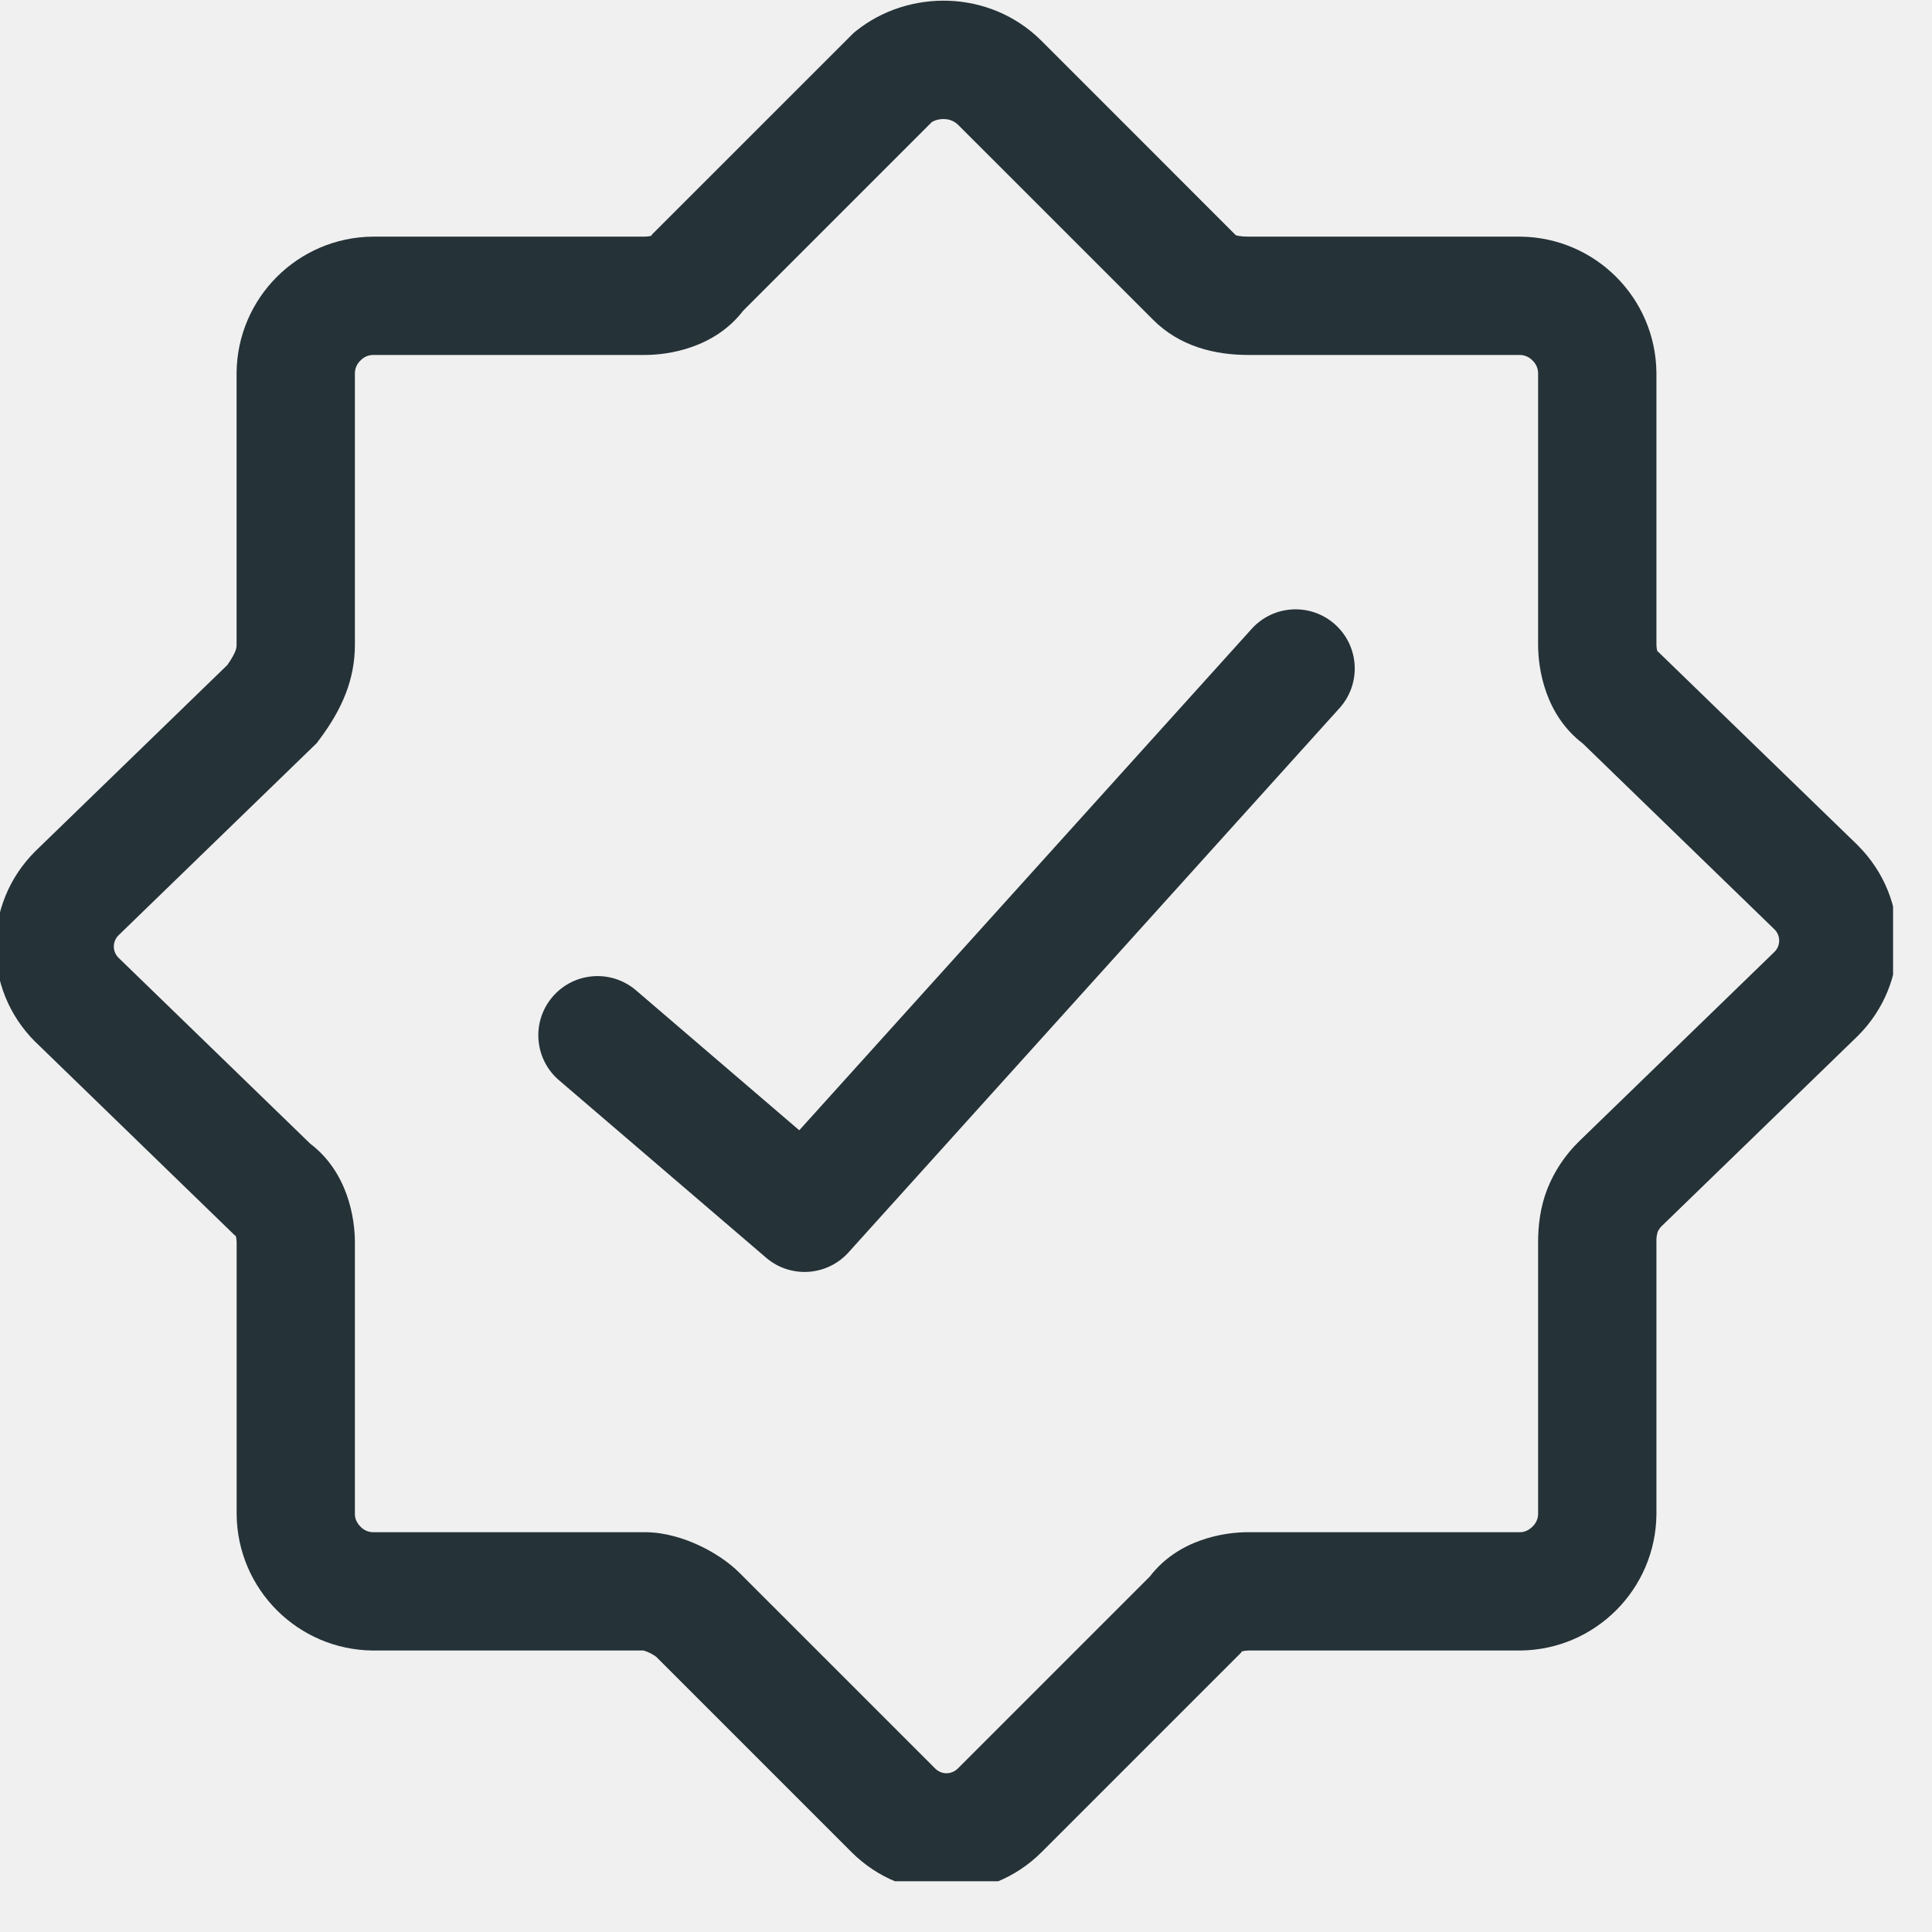
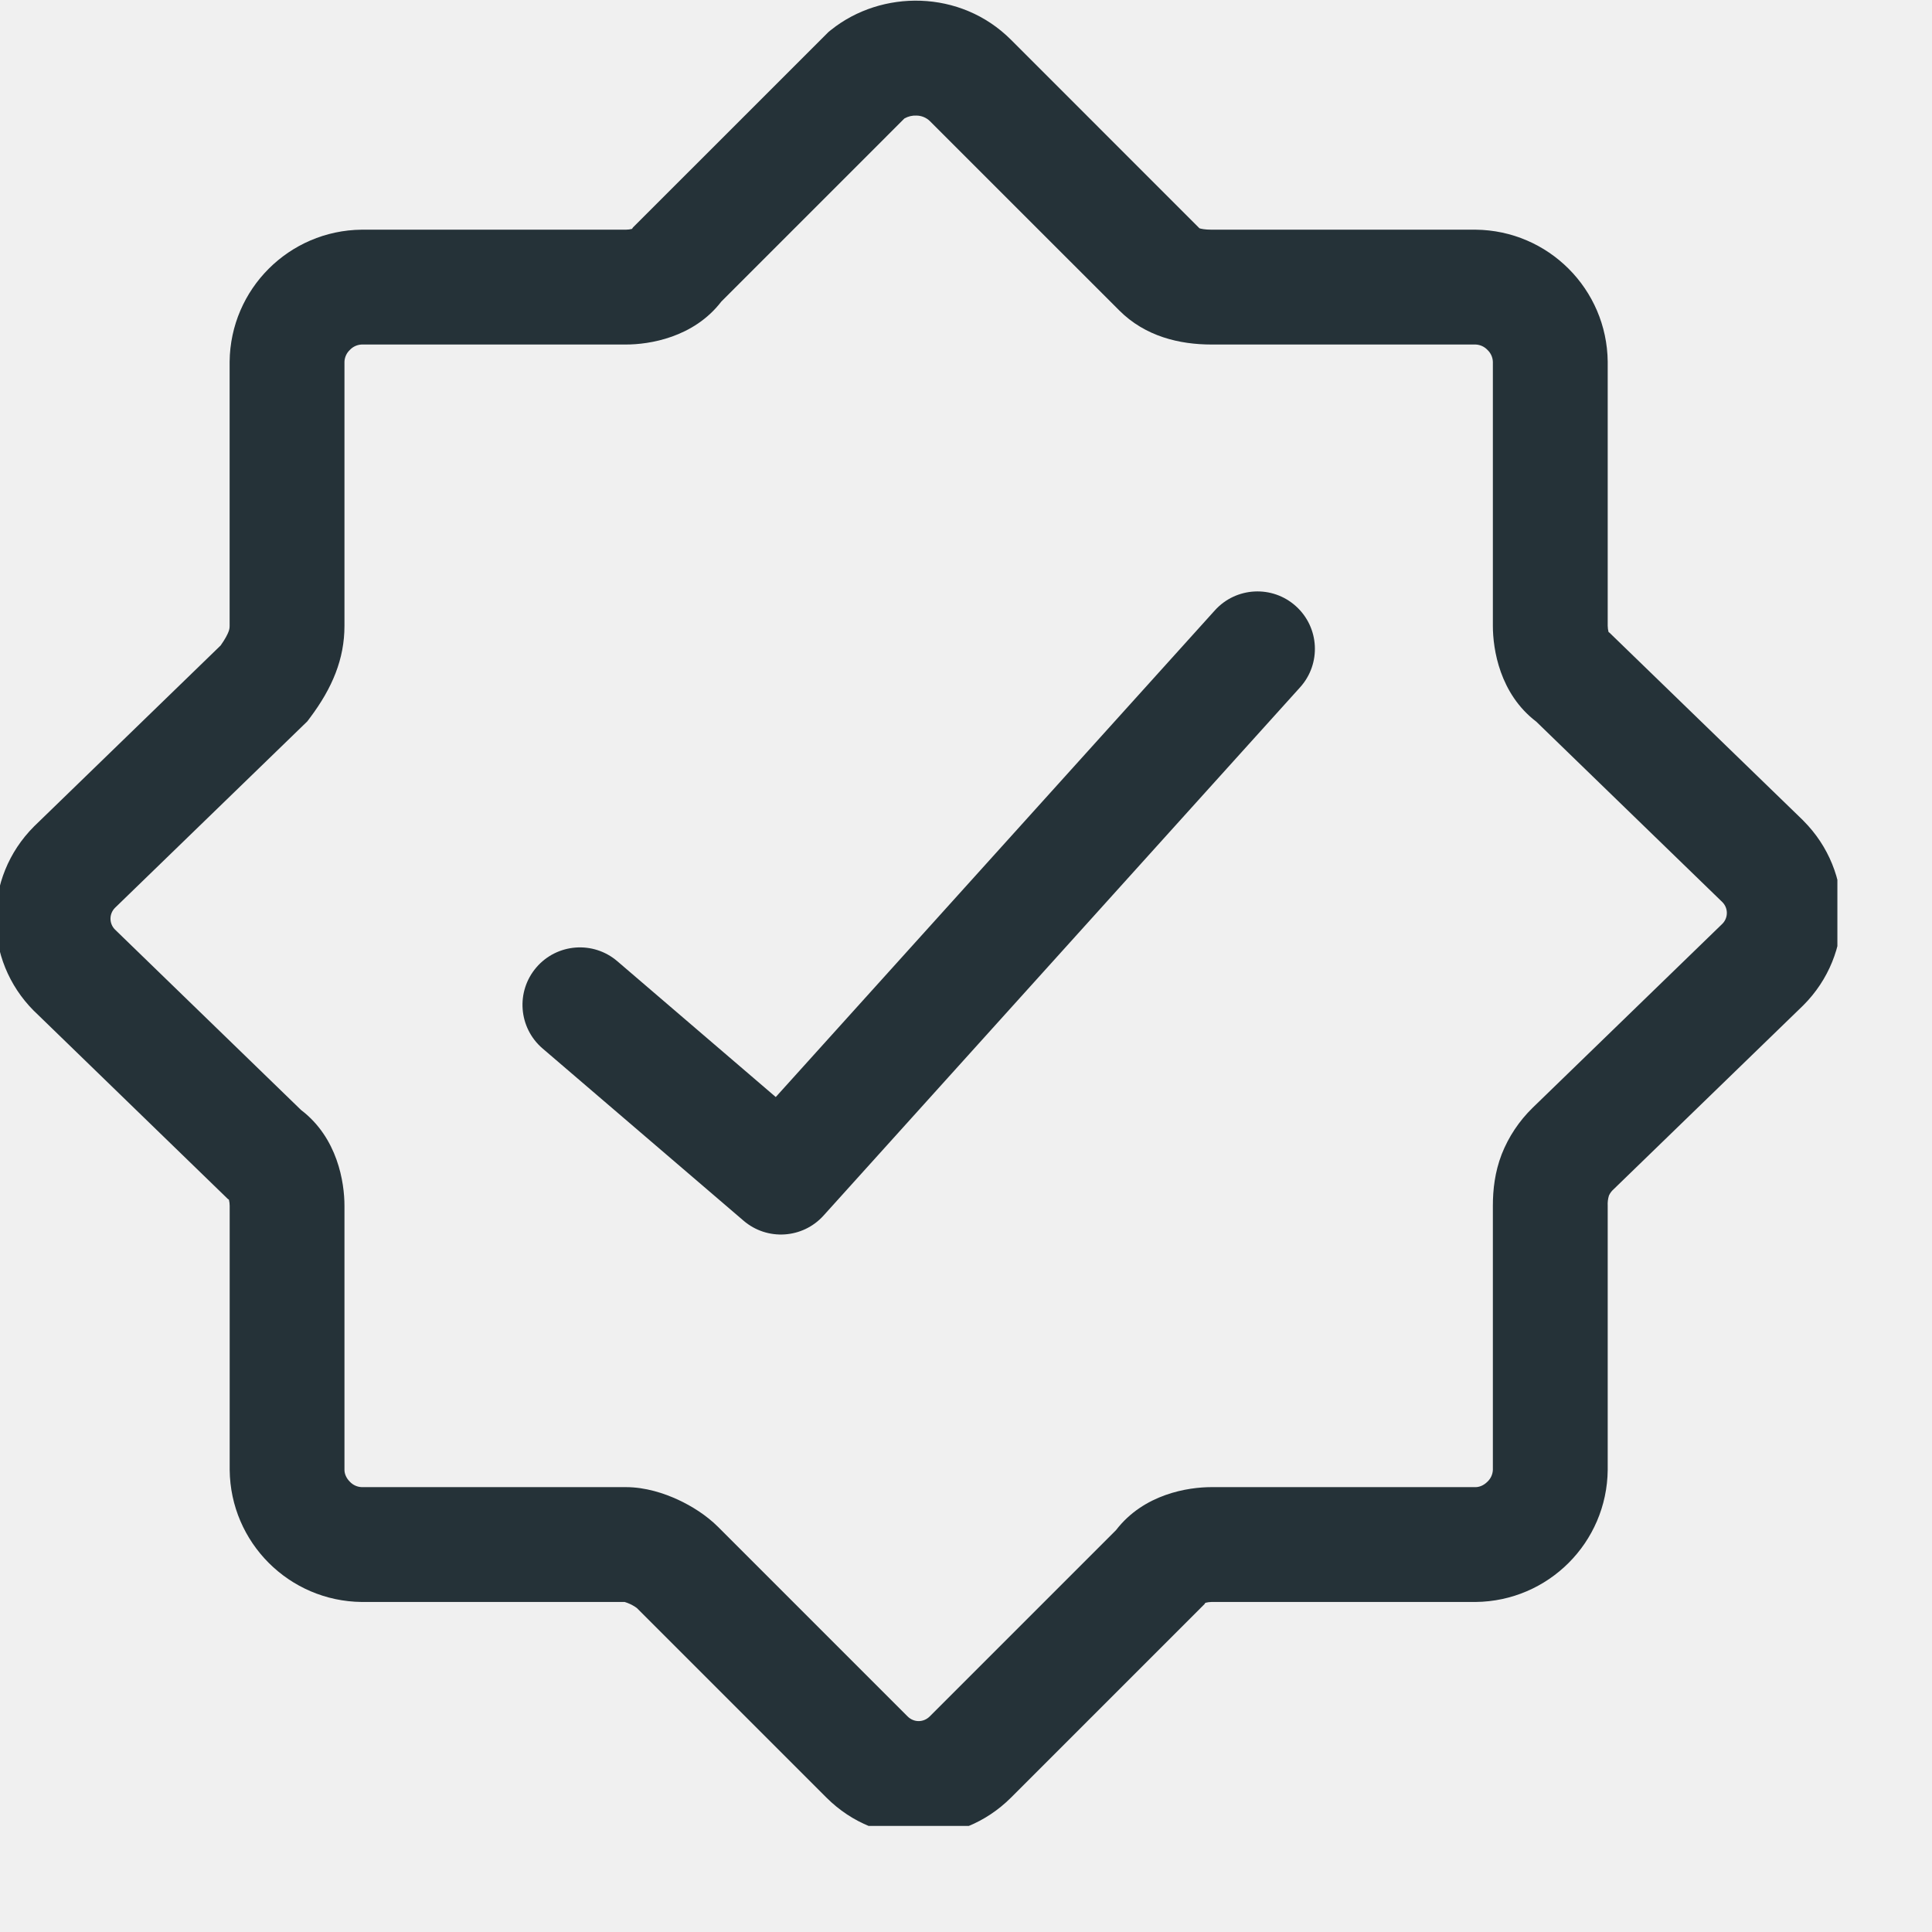
- <svg xmlns="http://www.w3.org/2000/svg" width="33" height="33" viewBox="0 0 33 33" fill="none">
+ <svg xmlns="http://www.w3.org/2000/svg" width="34" height="34" viewBox="0 0 34 34" fill="none">
  <g clip-path="url(#clip0)" fill-rule="evenodd" clip-rule="evenodd" fill="#253238">
    <path d="M22.806 10.668a1.01 1.01 0 01.074 1.427l-8.387 9.297a1.01 1.01 0 01-1.408.09l-3.537-3.031a1.01 1.01 0 111.316-1.535l2.788 2.39 7.727-8.564a1.01 1.01 0 011.427-.074z" />
    <path d="M15.918 2.083l-3.223 3.223c-.49.638-1.271.757-1.68.757H6.365a.302.302 0 00-.208.095.302.302 0 00-.095.208v4.648c0 .582-.213 1.093-.606 1.617l-.048.064-3.384 3.281a.27.27 0 000 .383l3.274 3.175c.644.49.764 1.275.764 1.686v4.648c0 .062.027.14.095.208a.301.301 0 00.208.095h4.648c.35 0 .677.11.916.22.245.113.504.276.708.48l3.335 3.335c.11.11.279.11.39 0l3.278-3.278c.49-.638 1.27-.757 1.68-.757h4.648c.062 0 .14-.027.208-.095a.302.302 0 00.096-.208V21.22c0-.286.035-.594.155-.906a2.34 2.34 0 01.545-.819l.005-.005 3.333-3.232a.27.27 0 000-.383L27.036 12.7c-.644-.49-.764-1.275-.764-1.686V6.366a.302.302 0 00-.095-.208.302.302 0 00-.208-.095h-4.648c-.56 0-1.165-.14-1.624-.6L16.363 2.13a.342.342 0 00-.234-.096.387.387 0 00-.211.05zM14.627.525c.883-.707 2.274-.716 3.165.175l3.317 3.318h.001c.026.008.09.024.211.024h4.648a2.348 2.348 0 012.324 2.324v4.648a.445.445 0 00.015.109l.016.011 3.407 3.303.005.006c.9.9.9 2.348 0 3.248l-.005.005-3.334 3.233a.33.33 0 00-.082.11.51.51 0 00-.022.181v4.648a2.348 2.348 0 01-2.324 2.324h-4.648a.445.445 0 00-.109.015l-.015.023-3.405 3.405c-.9.9-2.348.9-3.248 0l-3.333-3.333s-.01-.009-.033-.024a.712.712 0 00-.185-.086H6.366a2.348 2.348 0 01-2.324-2.324V21.22a.442.442 0 00-.014-.109l-.017-.01-3.406-3.304-.006-.005c-.9-.9-.9-2.348 0-3.248l.006-.006 3.278-3.179c.082-.116.12-.194.138-.24a.265.265 0 00.02-.105V6.366a2.348 2.348 0 012.325-2.324h4.648a.444.444 0 00.109-.014l.015-.024L14.583.56l.044-.035z" />
  </g>
  <defs>
    <clipPath id="clip0">
      <path fill="#fff" d="M0 0h32.335v32.133H0z" />
    </clipPath>
  </defs>
</svg>
